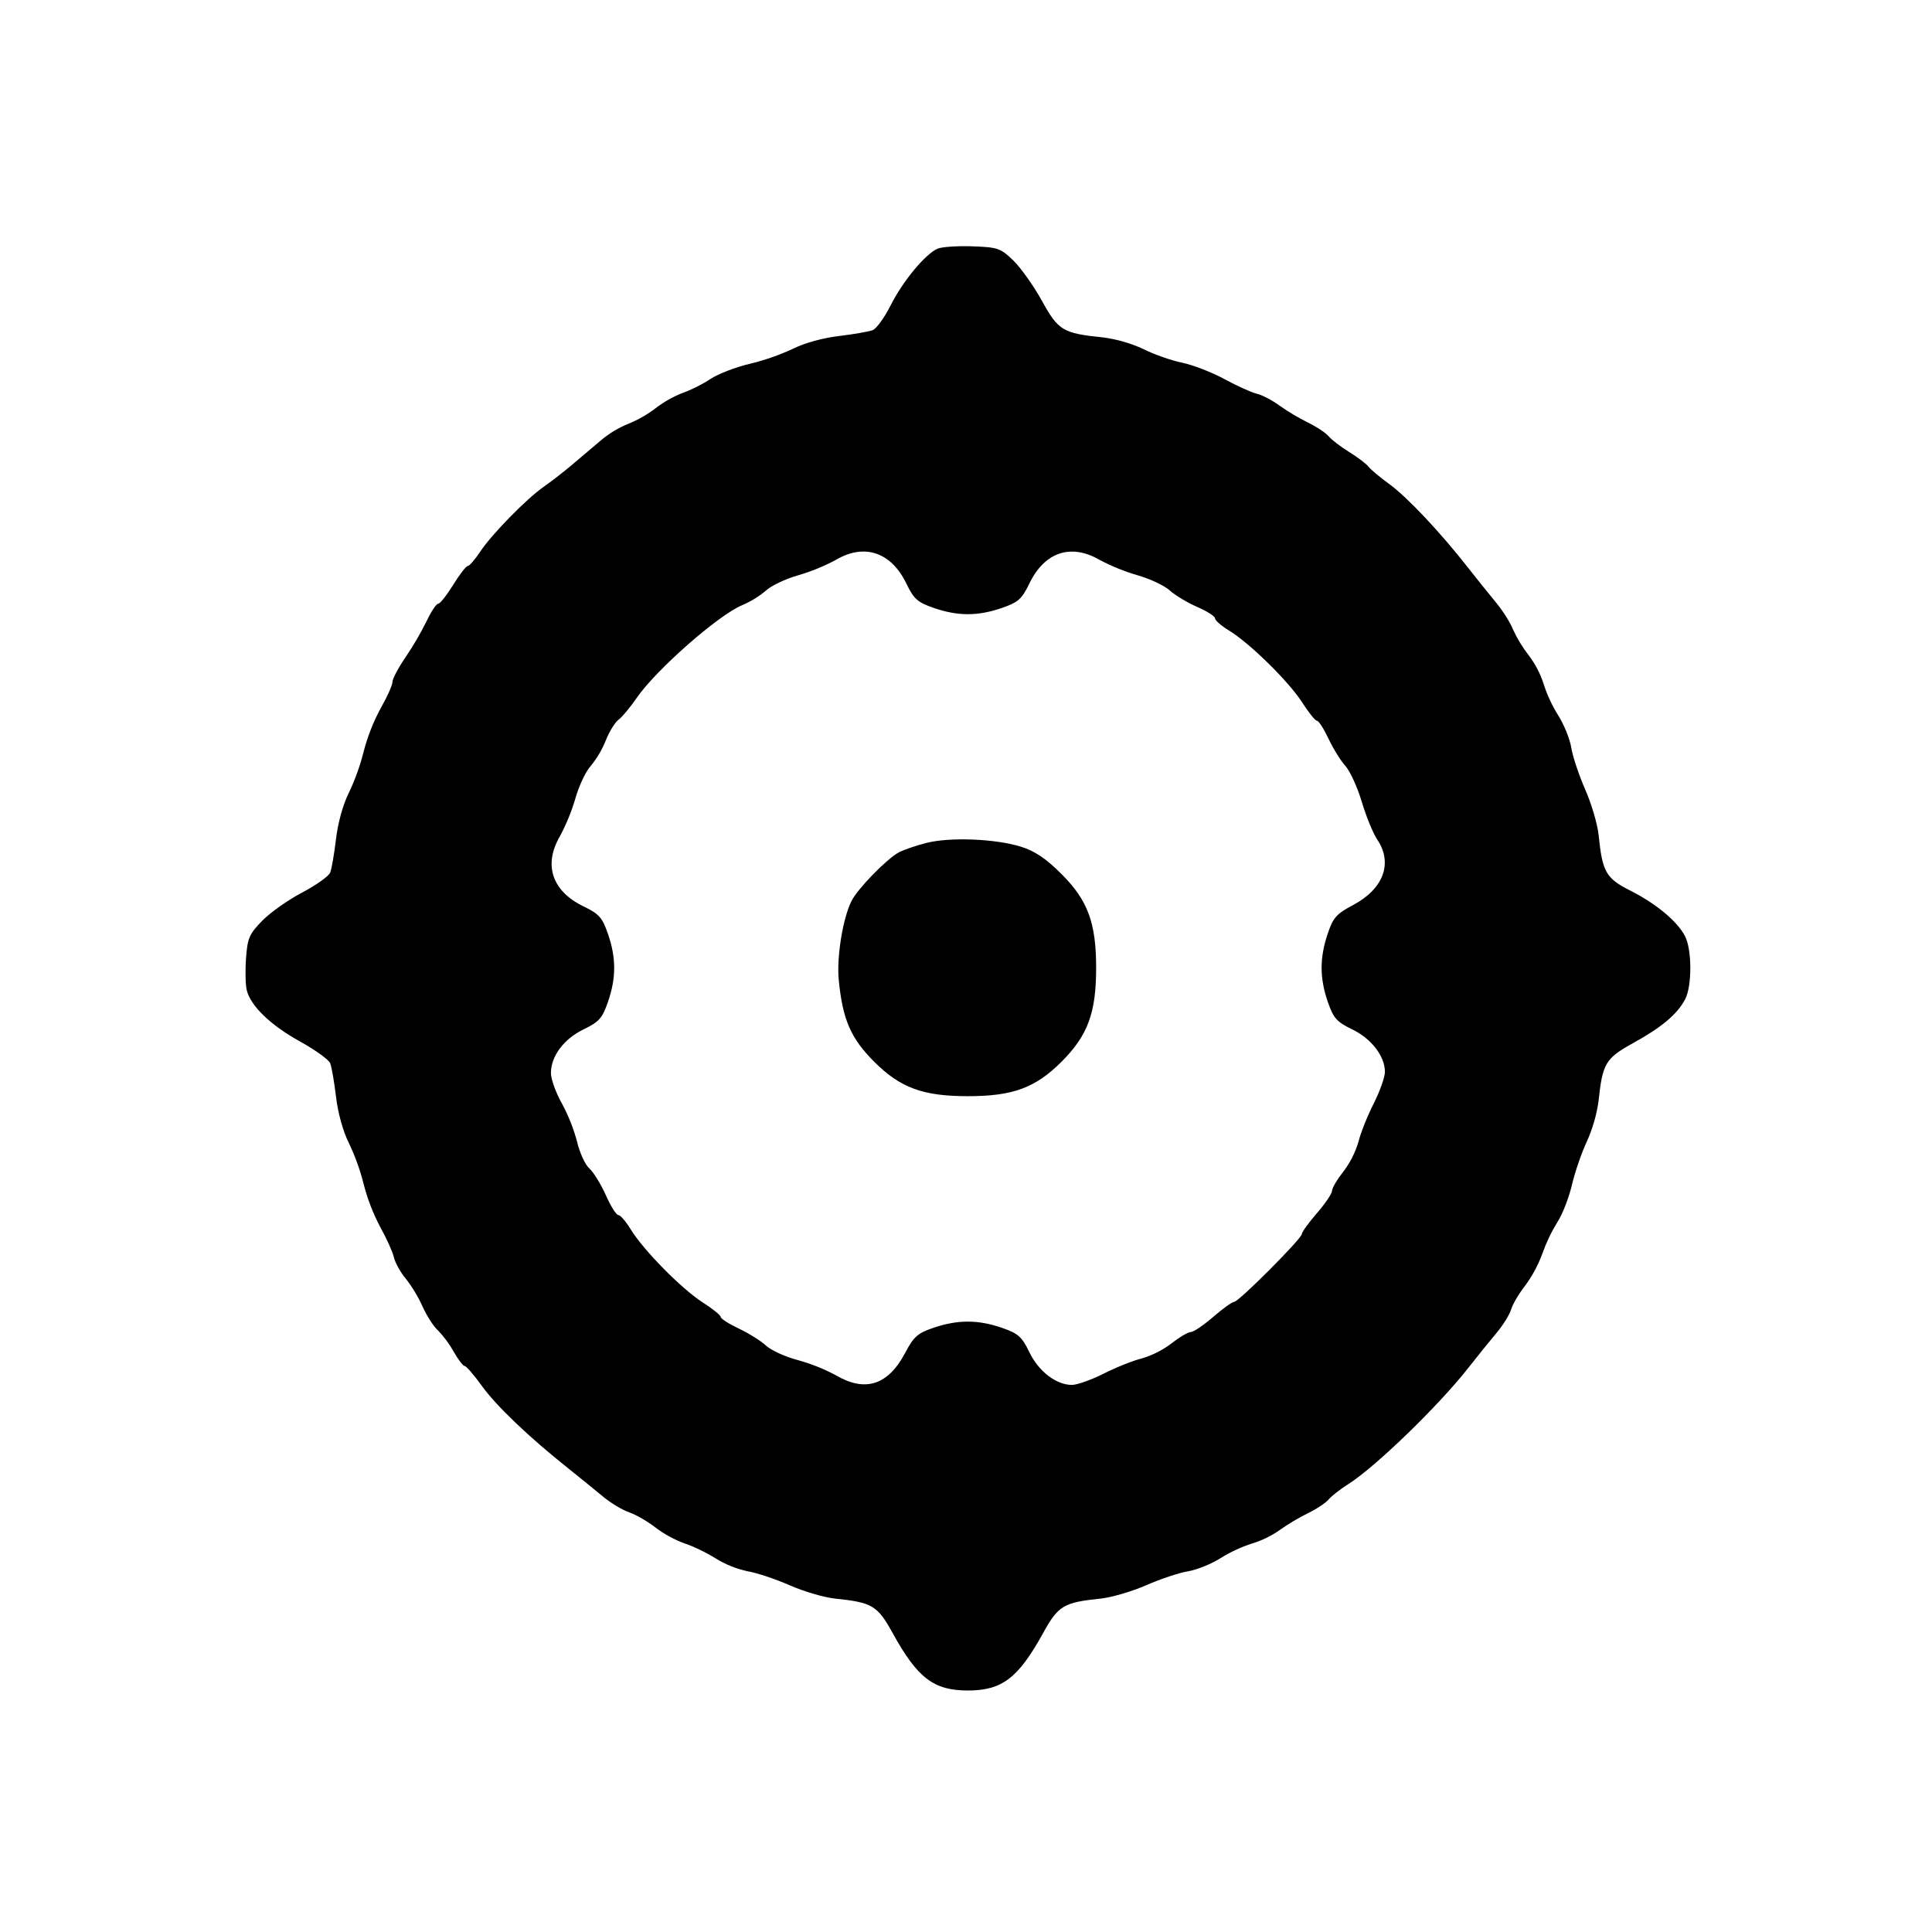
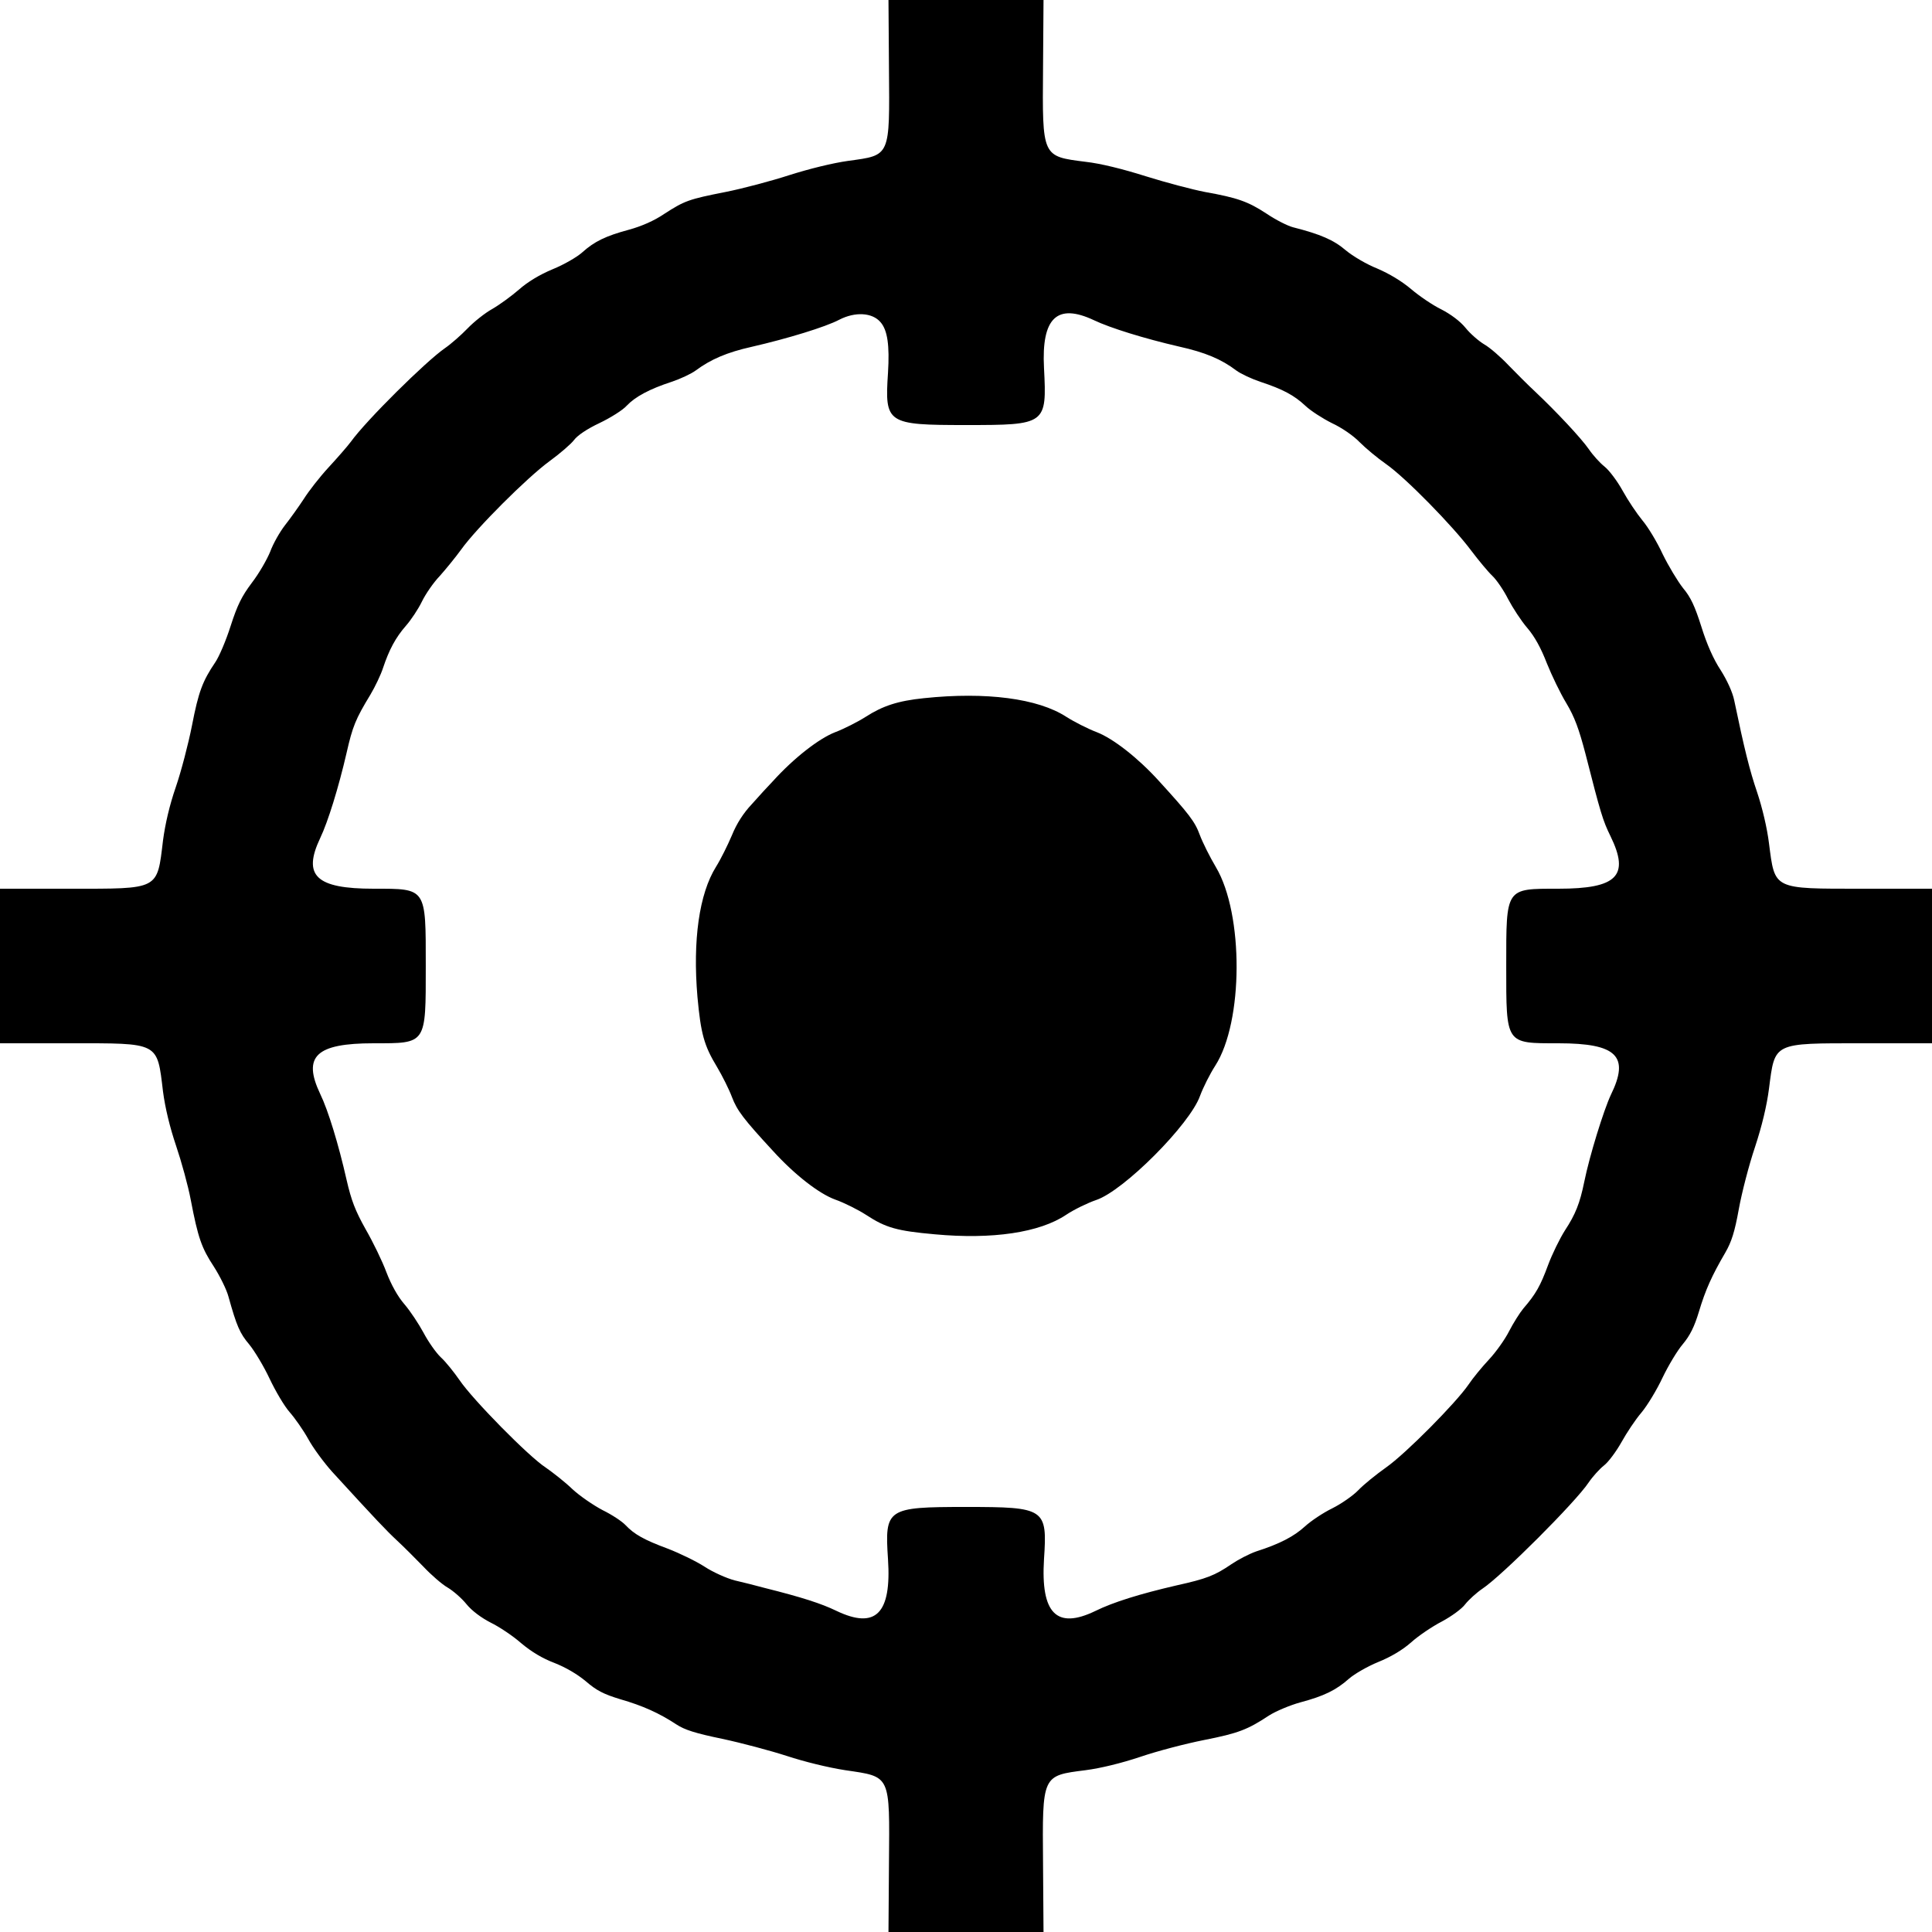
- <svg xmlns="http://www.w3.org/2000/svg" width="512" height="512" viewBox="0 0 512 512">
-   <path fill-rule="evenodd" d="M248.47 65.9c-3.23 1.4-9.15 8.53-12.4 14.94-1.63 3.25-3.78 6.24-4.77 6.64s-5.03 1.1-8.97 1.57c-4.2.49-9.2 1.87-12.1 3.34a62 62 0 0 1-11.59 4.04c-3.65.85-8.33 2.66-10.39 4.02-2.06 1.37-5.32 3-7.25 3.64a30 30 0 0 0-7.26 4.09 31 31 0 0 1-7.25 4.14 27 27 0 0 0-7.03 4.2l-7.74 6.55a124 124 0 0 1-7.62 5.93c-4.55 3.15-13.8 12.6-16.88 17.25-1.37 2.06-2.84 3.75-3.27 3.75s-2.16 2.25-3.86 5-3.48 5-3.97 5-1.87 2.07-3.06 4.6a83 83 0 0 1-5.61 9.61c-1.9 2.76-3.45 5.7-3.45 6.53s-1.4 3.95-3.1 6.93a51 51 0 0 0-4.5 11.4 59 59 0 0 1-3.95 11.03c-1.53 3.02-2.9 7.95-3.4 12.23-.47 3.94-1.16 7.96-1.55 8.92-.4.97-3.74 3.34-7.44 5.29-3.7 1.94-8.46 5.3-10.58 7.48-3.42 3.5-3.9 4.6-4.28 9.92-.24 3.3-.15 7.12.2 8.5 1.04 4.18 6.35 9.28 14.08 13.55 4.02 2.22 7.63 4.82 8.02 5.77.39.96 1.08 4.97 1.55 8.91.5 4.28 1.87 9.21 3.4 12.23a59 59 0 0 1 3.96 11.04 52 52 0 0 0 4.37 11.26c1.63 2.92 3.25 6.5 3.6 7.97.34 1.47 1.75 4.02 3.14 5.67a37 37 0 0 1 4.46 7.39c1.07 2.42 2.88 5.24 4.03 6.28a28 28 0 0 1 4.22 5.69c1.18 2.09 2.48 3.8 2.9 3.8s2.47 2.37 4.56 5.27c3.85 5.33 12.38 13.48 22.74 21.73 3.11 2.48 7.32 5.9 9.36 7.6s5.17 3.58 6.95 4.19c1.78.6 4.93 2.42 7 4.04a30 30 0 0 0 7.7 4.2c2.16.68 5.87 2.48 8.24 3.98a27 27 0 0 0 8.48 3.4c2.3.37 7.27 2.02 11.05 3.68 3.77 1.66 9.2 3.26 12.07 3.55 9.88 1.02 11.27 1.85 15.3 9.17 6.56 11.9 10.87 15.19 19.92 15.19s13.36-3.3 19.92-15.19c4.03-7.32 5.42-8.15 15.3-9.17 2.86-.3 8.3-1.9 12.07-3.55 3.78-1.66 8.75-3.31 11.05-3.68s6.18-1.94 8.62-3.49a38 38 0 0 1 8.34-3.87 26 26 0 0 0 7.3-3.55 58 58 0 0 1 7.52-4.49c2.26-1.09 4.73-2.73 5.48-3.63.75-.91 3.12-2.75 5.25-4.1 7.1-4.48 23.87-20.72 31.65-30.63 2.48-3.15 5.9-7.4 7.62-9.44s3.44-4.83 3.85-6.21c.4-1.37 2.07-4.2 3.7-6.28a34 34 0 0 0 4.57-8.5 44 44 0 0 1 4-8.37c1.31-2 3.04-6.42 3.83-9.82.8-3.4 2.58-8.59 3.97-11.53a40 40 0 0 0 3.09-10.68c1.04-10 1.85-11.36 9.18-15.4 7.56-4.17 11.72-7.67 13.78-11.62 1.83-3.51 1.81-13.12-.04-16.7-2.04-3.95-7.64-8.61-14.5-12.08-6.45-3.25-7.4-4.9-8.4-14.74-.3-2.87-1.9-8.3-3.56-12.07-1.66-3.78-3.31-8.75-3.68-11.05s-1.94-6.18-3.49-8.62a37 37 0 0 1-3.87-8.36 25 25 0 0 0-3.92-7.51 34 34 0 0 1-4.18-6.89c-.72-1.8-2.7-4.94-4.38-6.97a510 510 0 0 1-7.57-9.43c-7.34-9.37-16.1-18.66-20.8-22.08-2.42-1.75-4.92-3.84-5.55-4.64s-2.96-2.56-5.16-3.91c-2.21-1.36-4.63-3.22-5.39-4.13s-3.22-2.54-5.48-3.64a58 58 0 0 1-7.56-4.51c-1.9-1.4-4.6-2.8-6-3.13s-5.26-2.08-8.56-3.87c-3.3-1.8-8.37-3.76-11.27-4.36s-7.48-2.22-10.19-3.59a37 37 0 0 0-10.72-3.1c-10.69-1.1-11.84-1.8-16.22-9.74-2.19-3.95-5.6-8.75-7.57-10.66-3.36-3.25-4.1-3.5-10.82-3.74-3.96-.14-8.12.14-9.24.62m-26.97 82.49a52 52 0 0 1-10 4.07c-3.3.94-7.12 2.75-8.5 4.03a25 25 0 0 1-6.3 3.88c-6.32 2.6-22.93 17.21-28 24.63-1.7 2.47-3.84 5.05-4.77 5.72-.93.68-2.46 3.15-3.39 5.5a26 26 0 0 1-4 6.78c-1.28 1.38-3.09 5.2-4.03 8.49a53 53 0 0 1-4.1 10.08c-4.47 7.62-2.12 14.6 6.25 18.64 4.11 1.99 4.96 2.95 6.46 7.29 2.19 6.34 2.19 11.66 0 18-1.5 4.34-2.35 5.3-6.46 7.29-5.24 2.53-8.65 7.1-8.66 11.59 0 1.58 1.3 5.18 2.88 8a47 47 0 0 1 4.08 10.29c.66 2.84 2.12 5.99 3.24 7s3.08 4.2 4.36 7.08c1.28 2.89 2.77 5.25 3.3 5.25.54 0 2 1.69 3.26 3.75 3.35 5.5 13.46 15.77 19.03 19.35 2.67 1.7 4.85 3.47 4.85 3.91 0 .45 2.14 1.82 4.75 3.05s5.88 3.27 7.25 4.54c1.38 1.26 5.14 2.98 8.37 3.82a49 49 0 0 1 10.18 4.06c7.78 4.56 13.83 2.58 18.35-5.99 2.29-4.33 3.29-5.2 7.62-6.66 6.36-2.13 11.7-2.12 17.98.05 4.34 1.5 5.3 2.35 7.29 6.46 2.44 5.06 7.05 8.63 11.21 8.68 1.38.02 5.2-1.33 8.5-3s7.85-3.48 10.12-4.03a25 25 0 0 0 7.88-4c2.08-1.64 4.36-2.99 5.08-2.99s3.38-1.8 5.92-4 5.05-4 5.57-4c1.21 0 17.93-16.77 17.93-17.98 0-.5 1.8-2.98 4-5.52s4-5.2 4-5.92 1.35-3 3-5.08a25 25 0 0 0 4-7.88c.54-2.27 2.35-6.82 4.02-10.12s3.02-7.12 3-8.5c-.05-4.16-3.62-8.77-8.68-11.21-4.11-1.99-4.96-2.95-6.46-7.29-2.17-6.29-2.18-11.62-.05-17.98 1.45-4.33 2.33-5.33 6.66-7.62 8.15-4.3 10.7-11.12 6.5-17.4-1.11-1.65-2.95-6.15-4.1-10s-3.1-8.12-4.33-9.5c-1.25-1.37-3.27-4.64-4.5-7.25S349.46 191 349 191s-2.2-2.18-3.91-4.85c-3.58-5.57-13.86-15.68-19.35-19.03-2.06-1.25-3.75-2.72-3.75-3.26s-2.14-1.9-4.75-3.03c-2.61-1.14-5.87-3.1-7.25-4.36s-5.2-3.07-8.5-4.01a54 54 0 0 1-10.09-4.09c-7.62-4.42-14.59-2.07-18.62 6.29-1.99 4.11-2.95 4.96-7.29 6.46-6.34 2.19-11.66 2.19-18 0-4.34-1.5-5.3-2.35-7.29-6.46-4.03-8.36-11.16-10.75-18.71-6.27m23.98 75c-2.76.71-6.03 1.83-7.27 2.5-3.21 1.72-10.91 9.62-12.53 12.86-2.33 4.65-3.99 14.94-3.39 21 1.04 10.48 3.18 15.41 9.38 21.61 6.93 6.93 12.93 9.14 24.83 9.14 11.91 0 17.9-2.2 24.85-9.15 6.94-6.95 9.15-12.94 9.15-24.85 0-11.9-2.2-17.9-9.14-24.83-4.13-4.14-7.07-6.12-10.77-7.28-6.75-2.12-18.88-2.6-25.1-1" />
+ <svg xmlns="http://www.w3.org/2000/svg" width="400" height="400" viewBox="0 0 800 800">
+   <path fill-rule="evenodd" d="M368.1 28.2c.3 36.9.7 36-16.8 38.4-6.5.9-16.2 3.3-24.4 5.9-7.4 2.4-19.4 5.6-26.5 7-15.2 3-16.9 3.6-25.4 9.1-4.1 2.8-9.4 5.1-14.5 6.5-9.7 2.6-14.4 4.9-19.4 9.4-2.1 1.9-7.6 5.1-12.3 7-5.5 2.3-10.4 5.3-13.9 8.4-3 2.6-7.9 6.2-11 8-3.1 1.7-7.7 5.4-10.3 8.1s-6.8 6.4-9.4 8.2c-7.7 5.3-32.5 29.8-38.9 38.7-1.5 2-5.7 6.8-9.3 10.7s-8.2 9.8-10.2 13c-2.1 3.2-5.6 8.1-7.8 10.9-2.1 2.7-4.9 7.6-6.1 10.9-1.3 3.2-4.6 9-7.6 12.9-4.2 5.6-6 9.2-8.8 17.9-1.9 6-4.8 12.8-6.4 15.1-5.2 7.7-6.9 12.1-9.6 26.1-1.5 7.6-4.5 19.1-6.7 25.5-2.6 7.5-4.4 15.3-5.3 22.1-2.5 20.7-1.3 20-38.7 20H0v64h28.8c37.4 0 36.2-.7 38.7 20 .9 6.8 2.8 14.7 5.4 22.4 2.2 6.5 5 16.6 6.1 22.5 3 15.7 4.5 19.9 9.5 27.5 2.5 3.9 5.3 9.5 6.1 12.5 3.4 12.2 4.7 15.2 8.6 19.8 2.2 2.7 6 9 8.4 14.1s6.1 11.4 8.3 13.9 5.7 7.5 7.7 11.1c2 3.7 6.5 9.8 10 13.7 18.4 20.1 22.3 24.2 26.8 28.4 2.7 2.5 7.6 7.4 10.9 10.8 3.3 3.5 7.8 7.4 10.1 8.7 2.2 1.3 5.8 4.4 7.8 6.9 2.2 2.7 6.1 5.6 10 7.6 3.5 1.7 9.2 5.5 12.6 8.5 4.3 3.6 8.8 6.3 13.8 8.2 4.6 1.8 9.4 4.6 13 7.6 4.4 3.8 7.3 5.3 14.2 7.4 9.4 2.7 16.2 5.8 23.2 10.4 3.5 2.3 7.9 3.7 19 6 8 1.7 20 4.9 26.8 7.1 7.3 2.4 17.1 4.8 24.2 5.9 19 2.8 18.4 1.6 18.1 38.7l-.2 28.3h64.2l-.2-28.3c-.3-36.8-.5-36.4 17.6-38.7 6.2-.8 14.8-2.9 22.6-5.5 7-2.4 18.9-5.5 26.5-7 14.2-2.8 18-4.3 26.8-10.1 2.8-1.8 8.7-4.3 13.1-5.5 9.7-2.6 14.7-5 20.1-9.8 2.3-2 7.7-5.1 12.1-6.9 5.2-2.1 10.1-5 13.7-8.2 3-2.7 8.8-6.6 12.7-8.6 3.9-2.1 8.2-5.2 9.6-7.1 1.5-1.9 4.7-4.8 7.2-6.5 8.1-5.4 38.5-35.8 43.9-43.9 1.7-2.5 4.6-5.7 6.4-7.1s5-5.7 7.2-9.6c2.1-3.8 5.8-9.4 8.3-12.3 2.5-3 6.4-9.5 8.7-14.4 2.4-5 6.1-11.2 8.4-13.9 3-3.6 4.8-7.2 6.7-13.5 2.7-9 5.3-14.8 10.9-24.4 2.6-4.5 3.9-8.6 5.6-18 1.2-6.7 4.2-18.3 6.7-25.7 2.9-8.8 4.9-17.2 5.8-24.2 2.5-19.3 1.4-18.8 38.8-18.8H800v-64h-28.7c-37.4 0-36.3.5-38.8-18.8-.8-6.5-2.8-14.8-4.9-21.1-3.1-9.1-5.3-17.9-9.5-38.1-.7-3.4-2.9-8.2-5.6-12.5-3-4.5-5.8-10.9-8-18-2.7-8.5-4.4-12.2-7.6-16-2.2-2.8-6-9.1-8.4-14-2.3-5-6.1-11.3-8.4-14-2.3-2.8-6-8.3-8.2-12.3s-5.6-8.5-7.5-10-4.8-4.7-6.5-7.2c-3.2-4.6-13.3-15.4-22.3-23.9-2.7-2.5-7.6-7.4-10.9-10.8-3.3-3.5-7.8-7.4-10.1-8.7-2.2-1.3-5.8-4.4-7.8-6.9-2.2-2.7-6.1-5.6-10-7.6-3.5-1.7-9.1-5.5-12.5-8.4-3.9-3.3-9.1-6.4-14-8.5-4.5-1.8-10.1-5.1-13.1-7.6-4.9-4.2-10.4-6.6-21.8-9.5-2.3-.6-7.2-3.1-10.9-5.6-7.8-5.1-12.1-6.6-25.5-9-5.2-1-16.2-3.9-24.5-6.5-9.5-3-18.7-5.3-25-6-18.1-2.3-17.9-1.9-17.6-38.8l.2-28.2h-64.2zm-3.5 105.2c2.9 3.3 3.8 9.6 3.1 21-1.4 21-.5 21.6 32.3 21.6 33.2 0 33.5-.2 32.3-23.6-1.1-20.8 5.4-27 20.7-19.8 6.7 3.2 20.9 7.6 35.2 10.9 10.8 2.4 17.5 5.2 23.7 9.9 1.9 1.4 6.4 3.5 10 4.7 9.4 3.1 14 5.6 18.6 9.9 2.2 2.1 7.2 5.3 11 7.2 4.1 1.9 8.9 5.2 11.5 7.9 2.5 2.5 7.4 6.6 11 9.1 8 5.6 27.6 25.6 35.2 35.8 3.1 4.1 7 8.8 8.8 10.5 1.7 1.6 4.7 6 6.5 9.6 1.9 3.6 5.4 9 7.9 11.9 3.1 3.6 5.7 8.4 8.1 14.6 2 5 5.6 12.5 8.1 16.6 3.4 5.7 5.2 10.6 7.9 20.9 6.3 24.7 7.2 27.7 10.4 34.2 8 16.4 2.7 21.7-21.6 21.7-22 0-21.6-.6-21.6 32s-.4 32 21.6 32c24.2 0 29.6 5.3 21.7 21.4-2.9 6.2-8.8 25.1-11 36-1.8 8.8-3.6 13.4-8 20.1-2.1 3.3-5.3 9.8-7 14.4-3.1 8.4-5 11.9-10.2 17.9-1.5 1.8-4.2 6.1-5.9 9.4-1.7 3.4-5.5 8.7-8.3 11.7-2.9 3.1-6.7 7.7-8.5 10.4-5.2 7.6-26 28.6-34.1 34.3-4.1 2.9-9.3 7.1-11.5 9.4s-7.1 5.7-10.9 7.6c-3.7 1.8-8.8 5.2-11.3 7.5-4.5 4.1-10.4 7.2-20.1 10.3-2.9 1-7.5 3.4-10.3 5.3-6.9 4.7-10.2 6-22.8 8.8-15.1 3.5-26.1 6.9-33.6 10.6-16 7.7-22.6 1-21.2-21.5 1.4-21 .5-21.6-32.3-21.6s-33.7.6-32.3 21.6c1.5 22.6-5.1 29.2-21.4 21.4-6.2-3-14.2-5.6-29.8-9.5-3.3-.9-8.8-2.3-12.3-3.1-3.4-.9-9-3.4-12.5-5.7-3.4-2.2-10.2-5.5-15.1-7.4-10-3.7-14-6-17.6-9.8-1.4-1.5-5.6-4.3-9.5-6.2-3.8-2-9.5-5.9-12.5-8.7-3-2.9-8-6.8-11-8.9-7-4.5-30.3-28.2-35.7-36.2-2.3-3.3-5.7-7.6-7.8-9.5-2-1.9-5.2-6.5-7.1-10.1-2-3.7-5.5-9-7.9-11.8-2.8-3.2-5.5-8.1-7.5-13.3-1.7-4.6-5.6-12.6-8.6-17.8-4.3-7.7-5.9-11.8-7.9-20.5-3.3-14.6-7.6-28.7-10.9-35.5-7.4-15.6-1.8-21 22.1-21 22 0 21.6.6 21.6-32s.4-32-21.6-32c-23.9 0-29.5-5.4-22.1-21 3.2-6.7 7.6-20.9 10.9-35.2 2.5-11 3.7-14 9.9-24.2 1.9-3.2 4.3-8.2 5.2-11 2.5-7.5 5.2-12.6 9.5-17.5 2.1-2.4 5.1-6.9 6.6-10s4.8-7.9 7.4-10.6c2.5-2.8 6.5-7.7 8.9-11 6.2-8.7 27.2-29.7 36.5-36.5 4.4-3.2 9-7.2 10.2-8.8 1.4-1.9 5.4-4.6 10.5-7 4.6-2.2 9.7-5.4 11.3-7.2 3.5-3.7 9.4-6.9 18.6-9.9 3.6-1.2 8.1-3.3 10-4.7 6.2-4.6 12.9-7.5 23.2-9.8 14.8-3.4 30.5-8.2 36.2-11.2 6.6-3.4 13.7-3 17.1 1m18 155.7c-10.8 1.1-17.1 3.2-24.1 7.7-3.3 2.1-9 5-12.7 6.4-6.7 2.6-17.1 10.7-25.7 20.2-2 2.1-6 6.4-8.8 9.6-3.5 3.7-6.3 8.1-8.2 12.8-1.7 4-4.6 9.9-6.6 13.1-7 11.2-9.7 30.5-7.7 53.9 1.4 15.2 2.7 20.1 8.1 29 2.2 3.7 5 9.3 6.2 12.5 2.1 5.5 4.7 9 17 22.3 9 9.9 19.1 17.7 25.7 20.1 3.7 1.3 9.5 4.2 12.9 6.4 8.1 5.3 12.7 6.6 28.4 8 23.8 2.2 43.4-.7 54.4-8.1 3.3-2.2 8.9-4.9 12.4-6.1 11.4-3.8 38.8-31.3 43-43.1 1.3-3.5 4.1-9.1 6.3-12.5 11.7-18.2 11.8-62.8.3-82.2-2.5-4.2-5.5-10.2-6.7-13.4-2-5.5-4.5-8.7-16.9-22.3-8.7-9.6-19-17.6-25.7-20.2-3.7-1.4-9.4-4.3-12.7-6.4-11.7-7.6-33.2-10.4-58.9-7.7" />
</svg>
